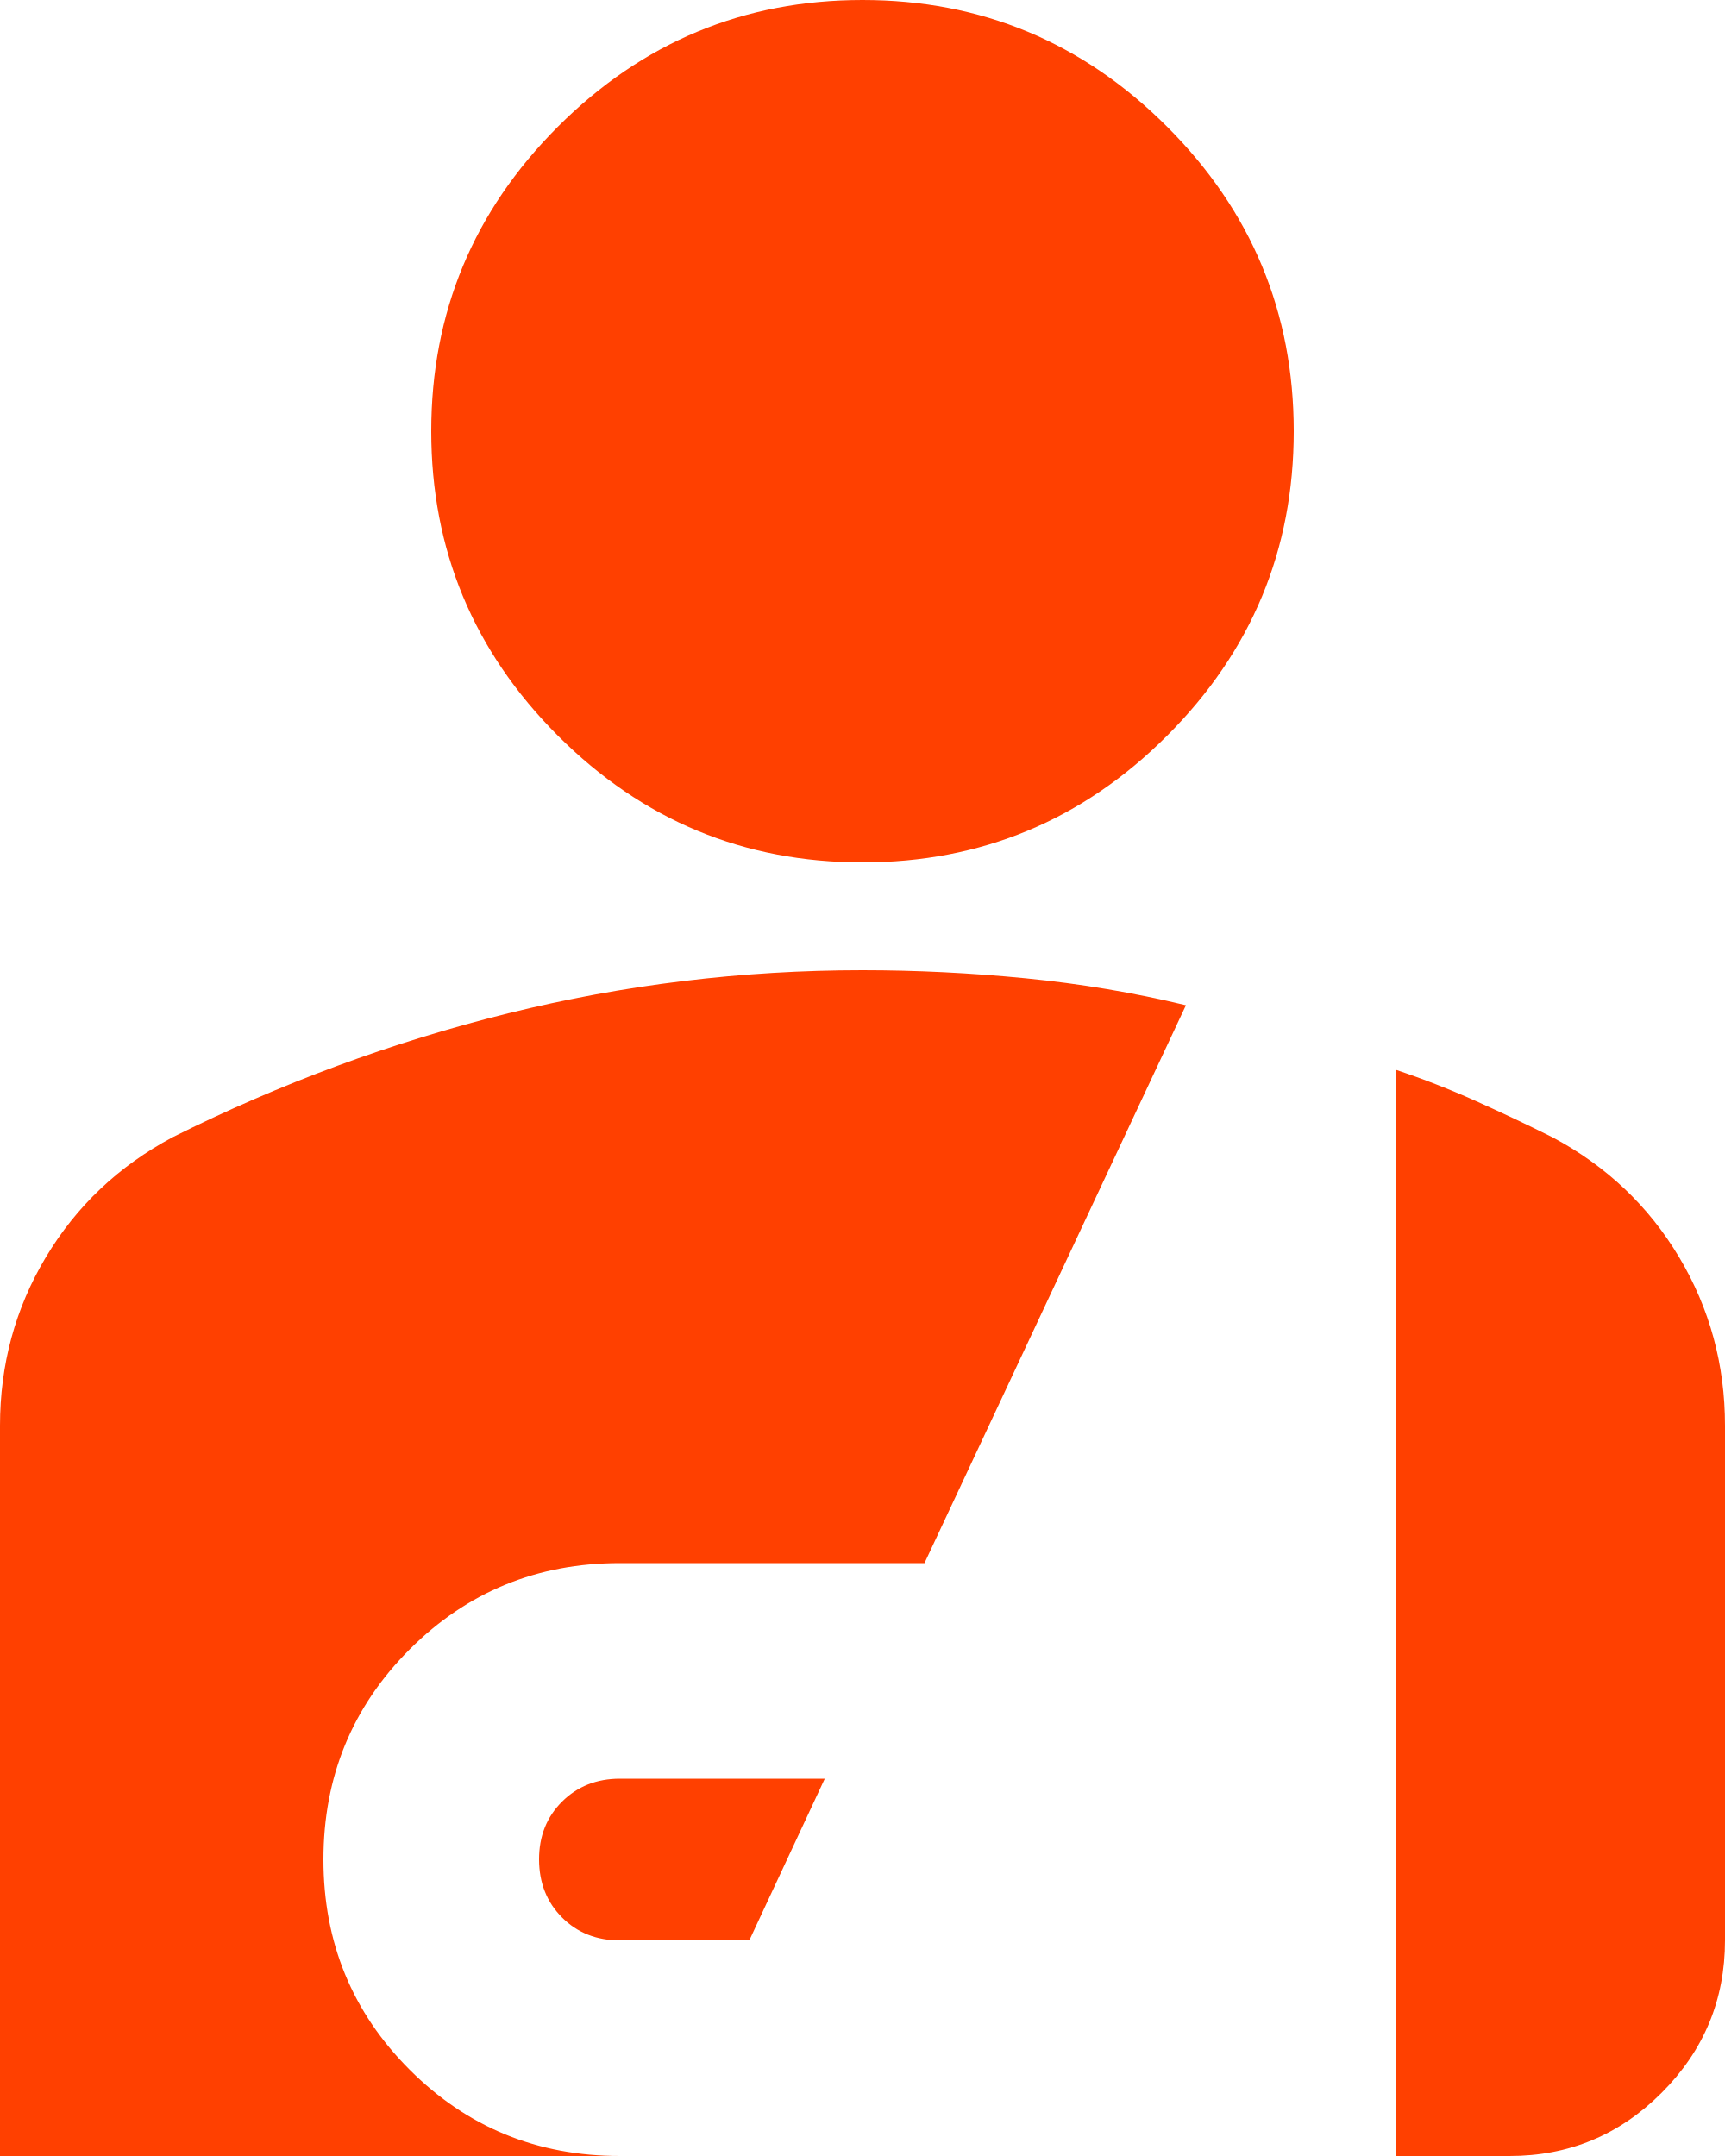
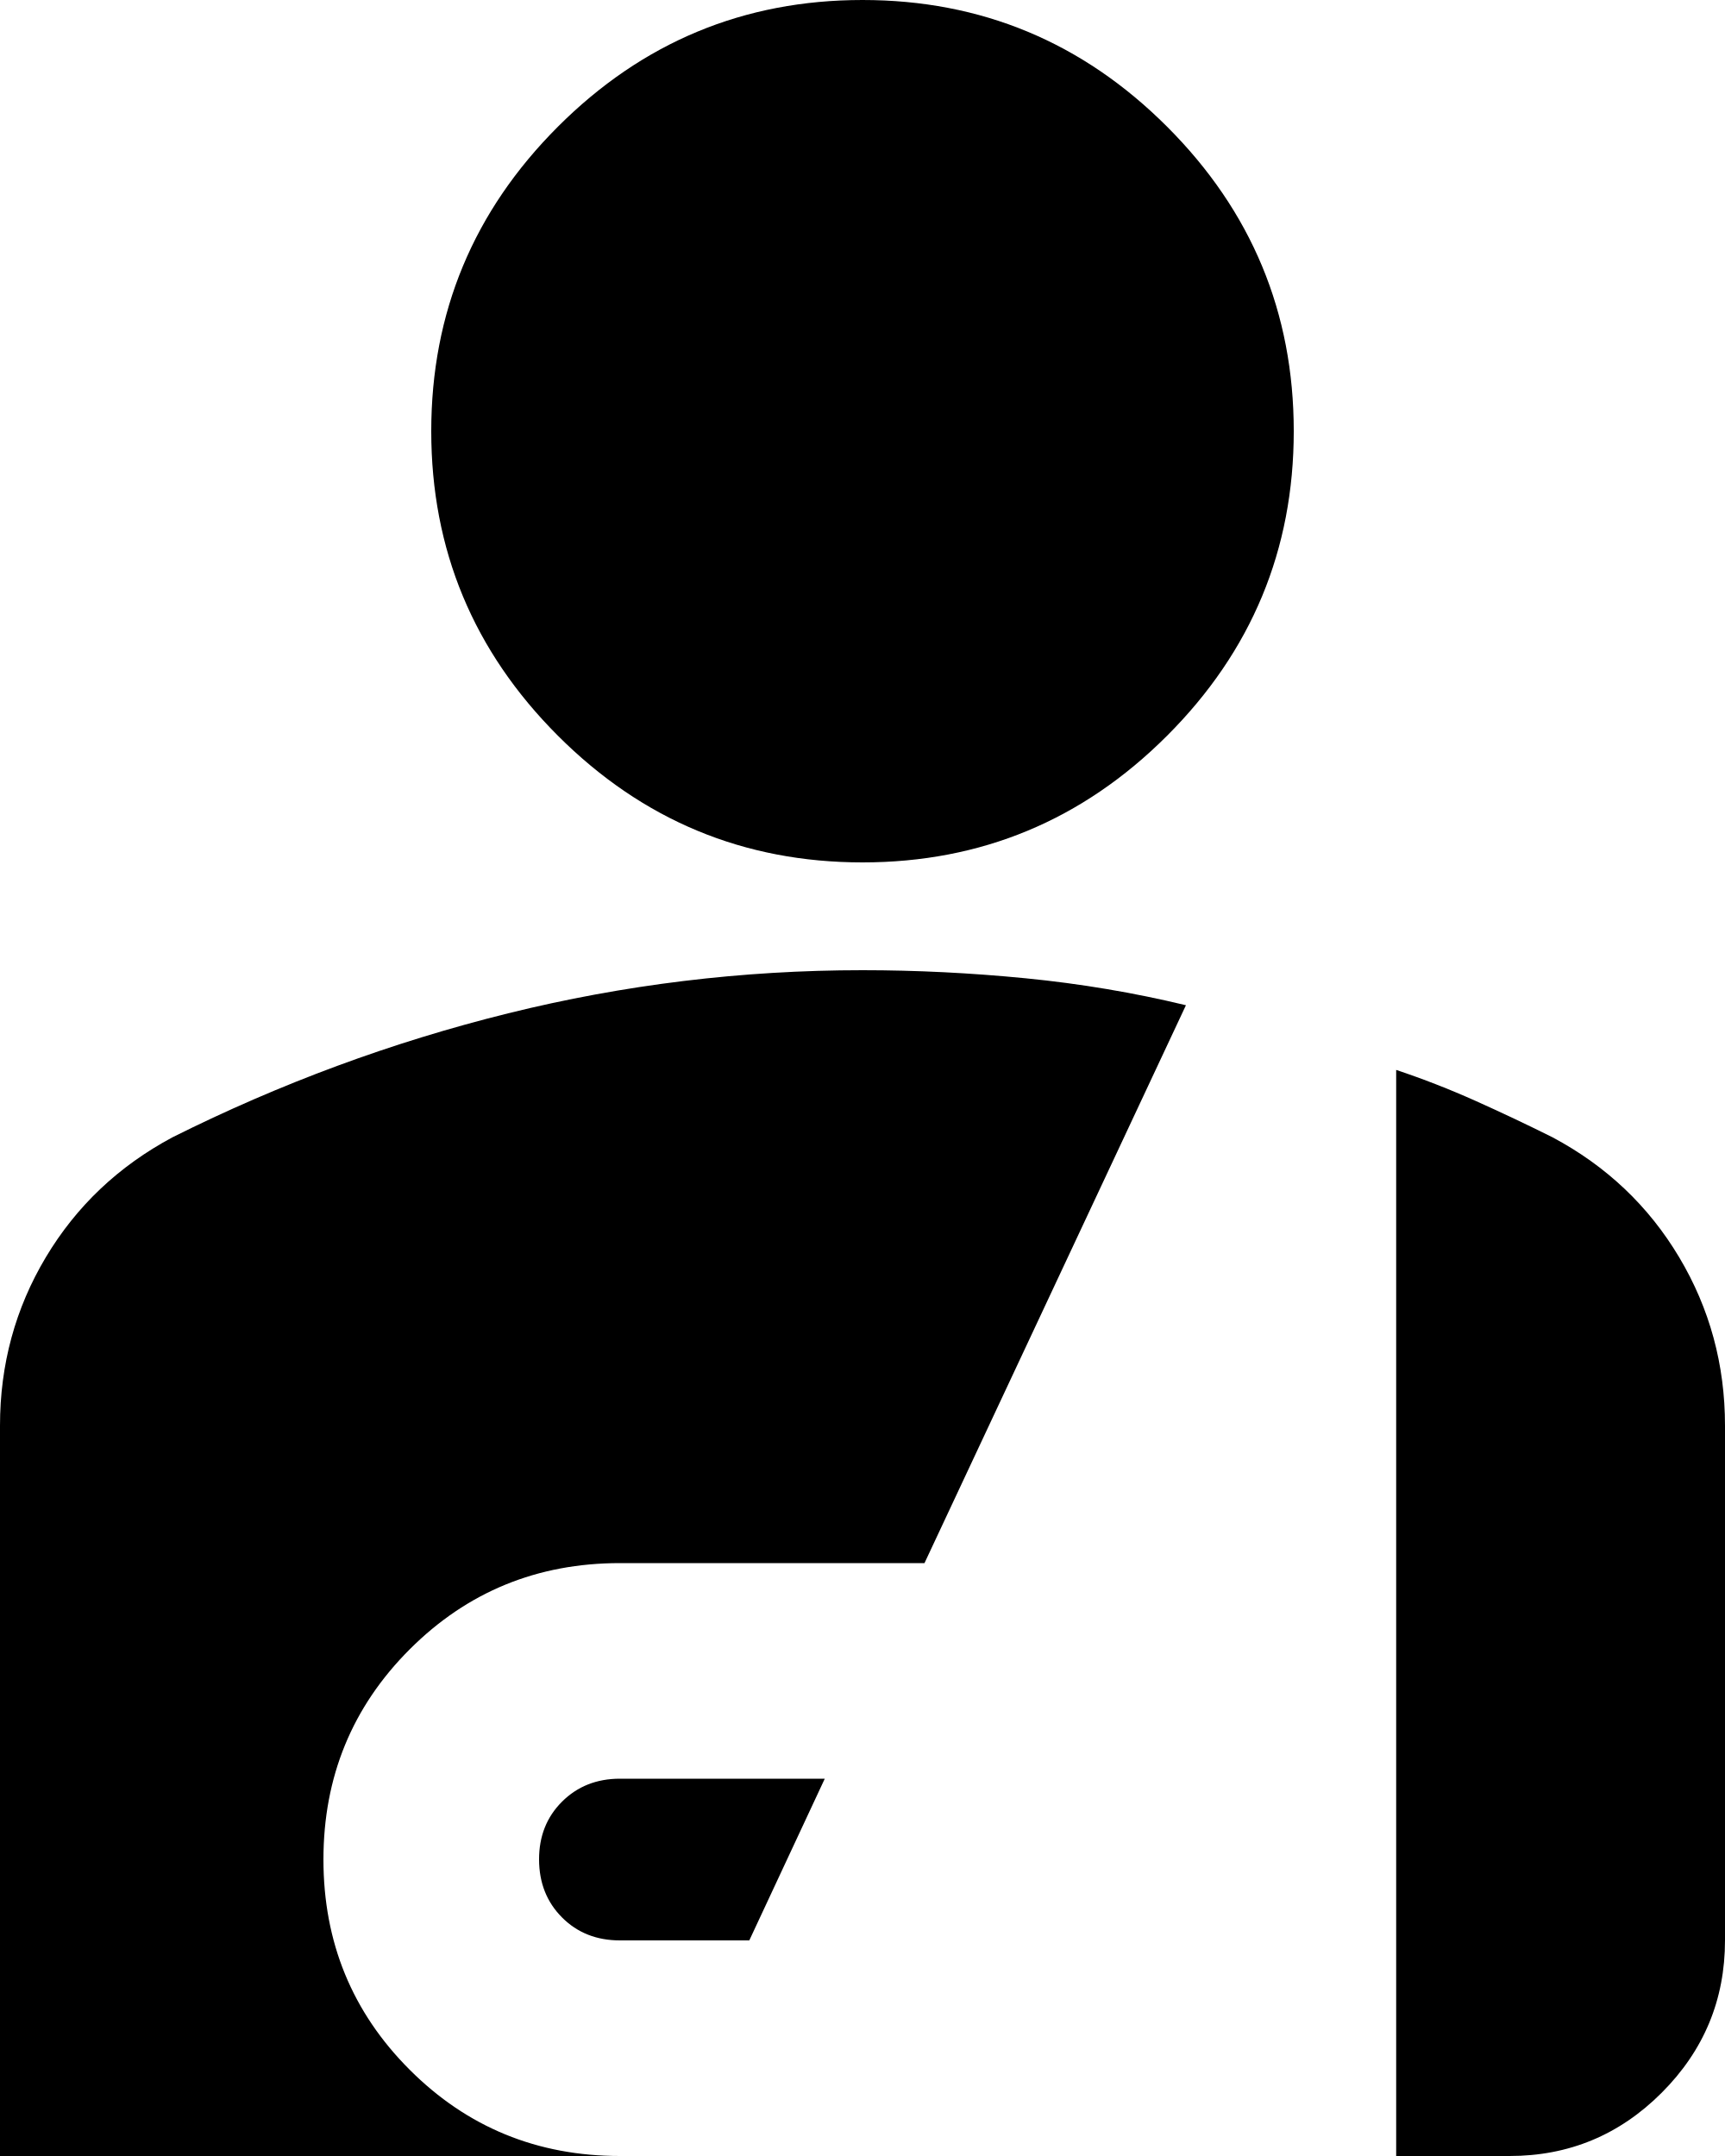
<svg xmlns="http://www.w3.org/2000/svg" width="32" height="40" viewBox="0 0 32 40" fill="none">
-   <path d="M16 16C13.8 16 11.917 15.217 10.35 13.65C8.783 12.083 8 10.2 8 8C8 5.8 8.783 3.917 10.35 2.35C11.917 0.783 13.8 0 16 0C18.2 0 20.083 0.783 21.65 2.35C23.217 3.917 24 5.8 24 8C24 10.2 23.217 12.083 21.65 13.65C20.083 15.217 18.2 16 16 16ZM11.5 36C11.067 36 10.709 35.858 10.426 35.574C10.143 35.29 10.001 34.932 10 34.5C9.999 34.068 10.141 33.71 10.426 33.426C10.711 33.142 11.069 33 11.5 33H15.3L13.9 36H11.5ZM0 40V26.45C0 25.317 0.283 24.275 0.85 23.326C1.417 22.377 2.2 21.635 3.2 21.1C5.2 20.1 7.275 19.333 9.426 18.8C11.577 18.267 13.768 18 16 18C17 18 18.009 18.05 19.026 18.15C20.043 18.25 21.035 18.417 22 18.65L17.15 29H11.5C9.967 29 8.667 29.533 7.6 30.6C6.533 31.667 6 32.967 6 34.5C6 36.033 6.533 37.333 7.6 38.4C8.667 39.467 9.967 40 11.5 40H0ZM25.9 40V19.85C26.4 20.017 26.892 20.209 27.376 20.426C27.86 20.643 28.335 20.868 28.8 21.1C29.8 21.633 30.583 22.375 31.15 23.326C31.717 24.277 32 25.318 32 26.45V36C32 37.1 31.609 38.042 30.826 38.826C30.043 39.61 29.101 40.001 28 40H25.9Z" fill="#FF4000" />
+   <path d="M16 16C13.8 16 11.917 15.217 10.35 13.65C8.783 12.083 8 10.2 8 8C8 5.8 8.783 3.917 10.35 2.35C11.917 0.783 13.8 0 16 0C18.2 0 20.083 0.783 21.65 2.35C23.217 3.917 24 5.8 24 8C24 10.2 23.217 12.083 21.65 13.65C20.083 15.217 18.2 16 16 16ZM11.5 36C11.067 36 10.709 35.858 10.426 35.574C10.143 35.29 10.001 34.932 10 34.5C9.999 34.068 10.141 33.71 10.426 33.426C10.711 33.142 11.069 33 11.5 33H15.3L13.9 36H11.5ZM0 40V26.45C0 25.317 0.283 24.275 0.85 23.326C1.417 22.377 2.2 21.635 3.2 21.1C5.2 20.1 7.275 19.333 9.426 18.8C11.577 18.267 13.768 18 16 18C17 18 18.009 18.05 19.026 18.15C20.043 18.25 21.035 18.417 22 18.65L17.15 29H11.5C9.967 29 8.667 29.533 7.6 30.6C6.533 31.667 6 32.967 6 34.5C6 36.033 6.533 37.333 7.6 38.4C8.667 39.467 9.967 40 11.5 40H0ZM25.9 40V19.85C26.4 20.017 26.892 20.209 27.376 20.426C27.86 20.643 28.335 20.868 28.8 21.1C29.8 21.633 30.583 22.375 31.15 23.326C31.717 24.277 32 25.318 32 26.45V36C32 37.1 31.609 38.042 30.826 38.826C30.043 39.61 29.101 40.001 28 40H25.9Z" fill="currentColor" />
</svg>
